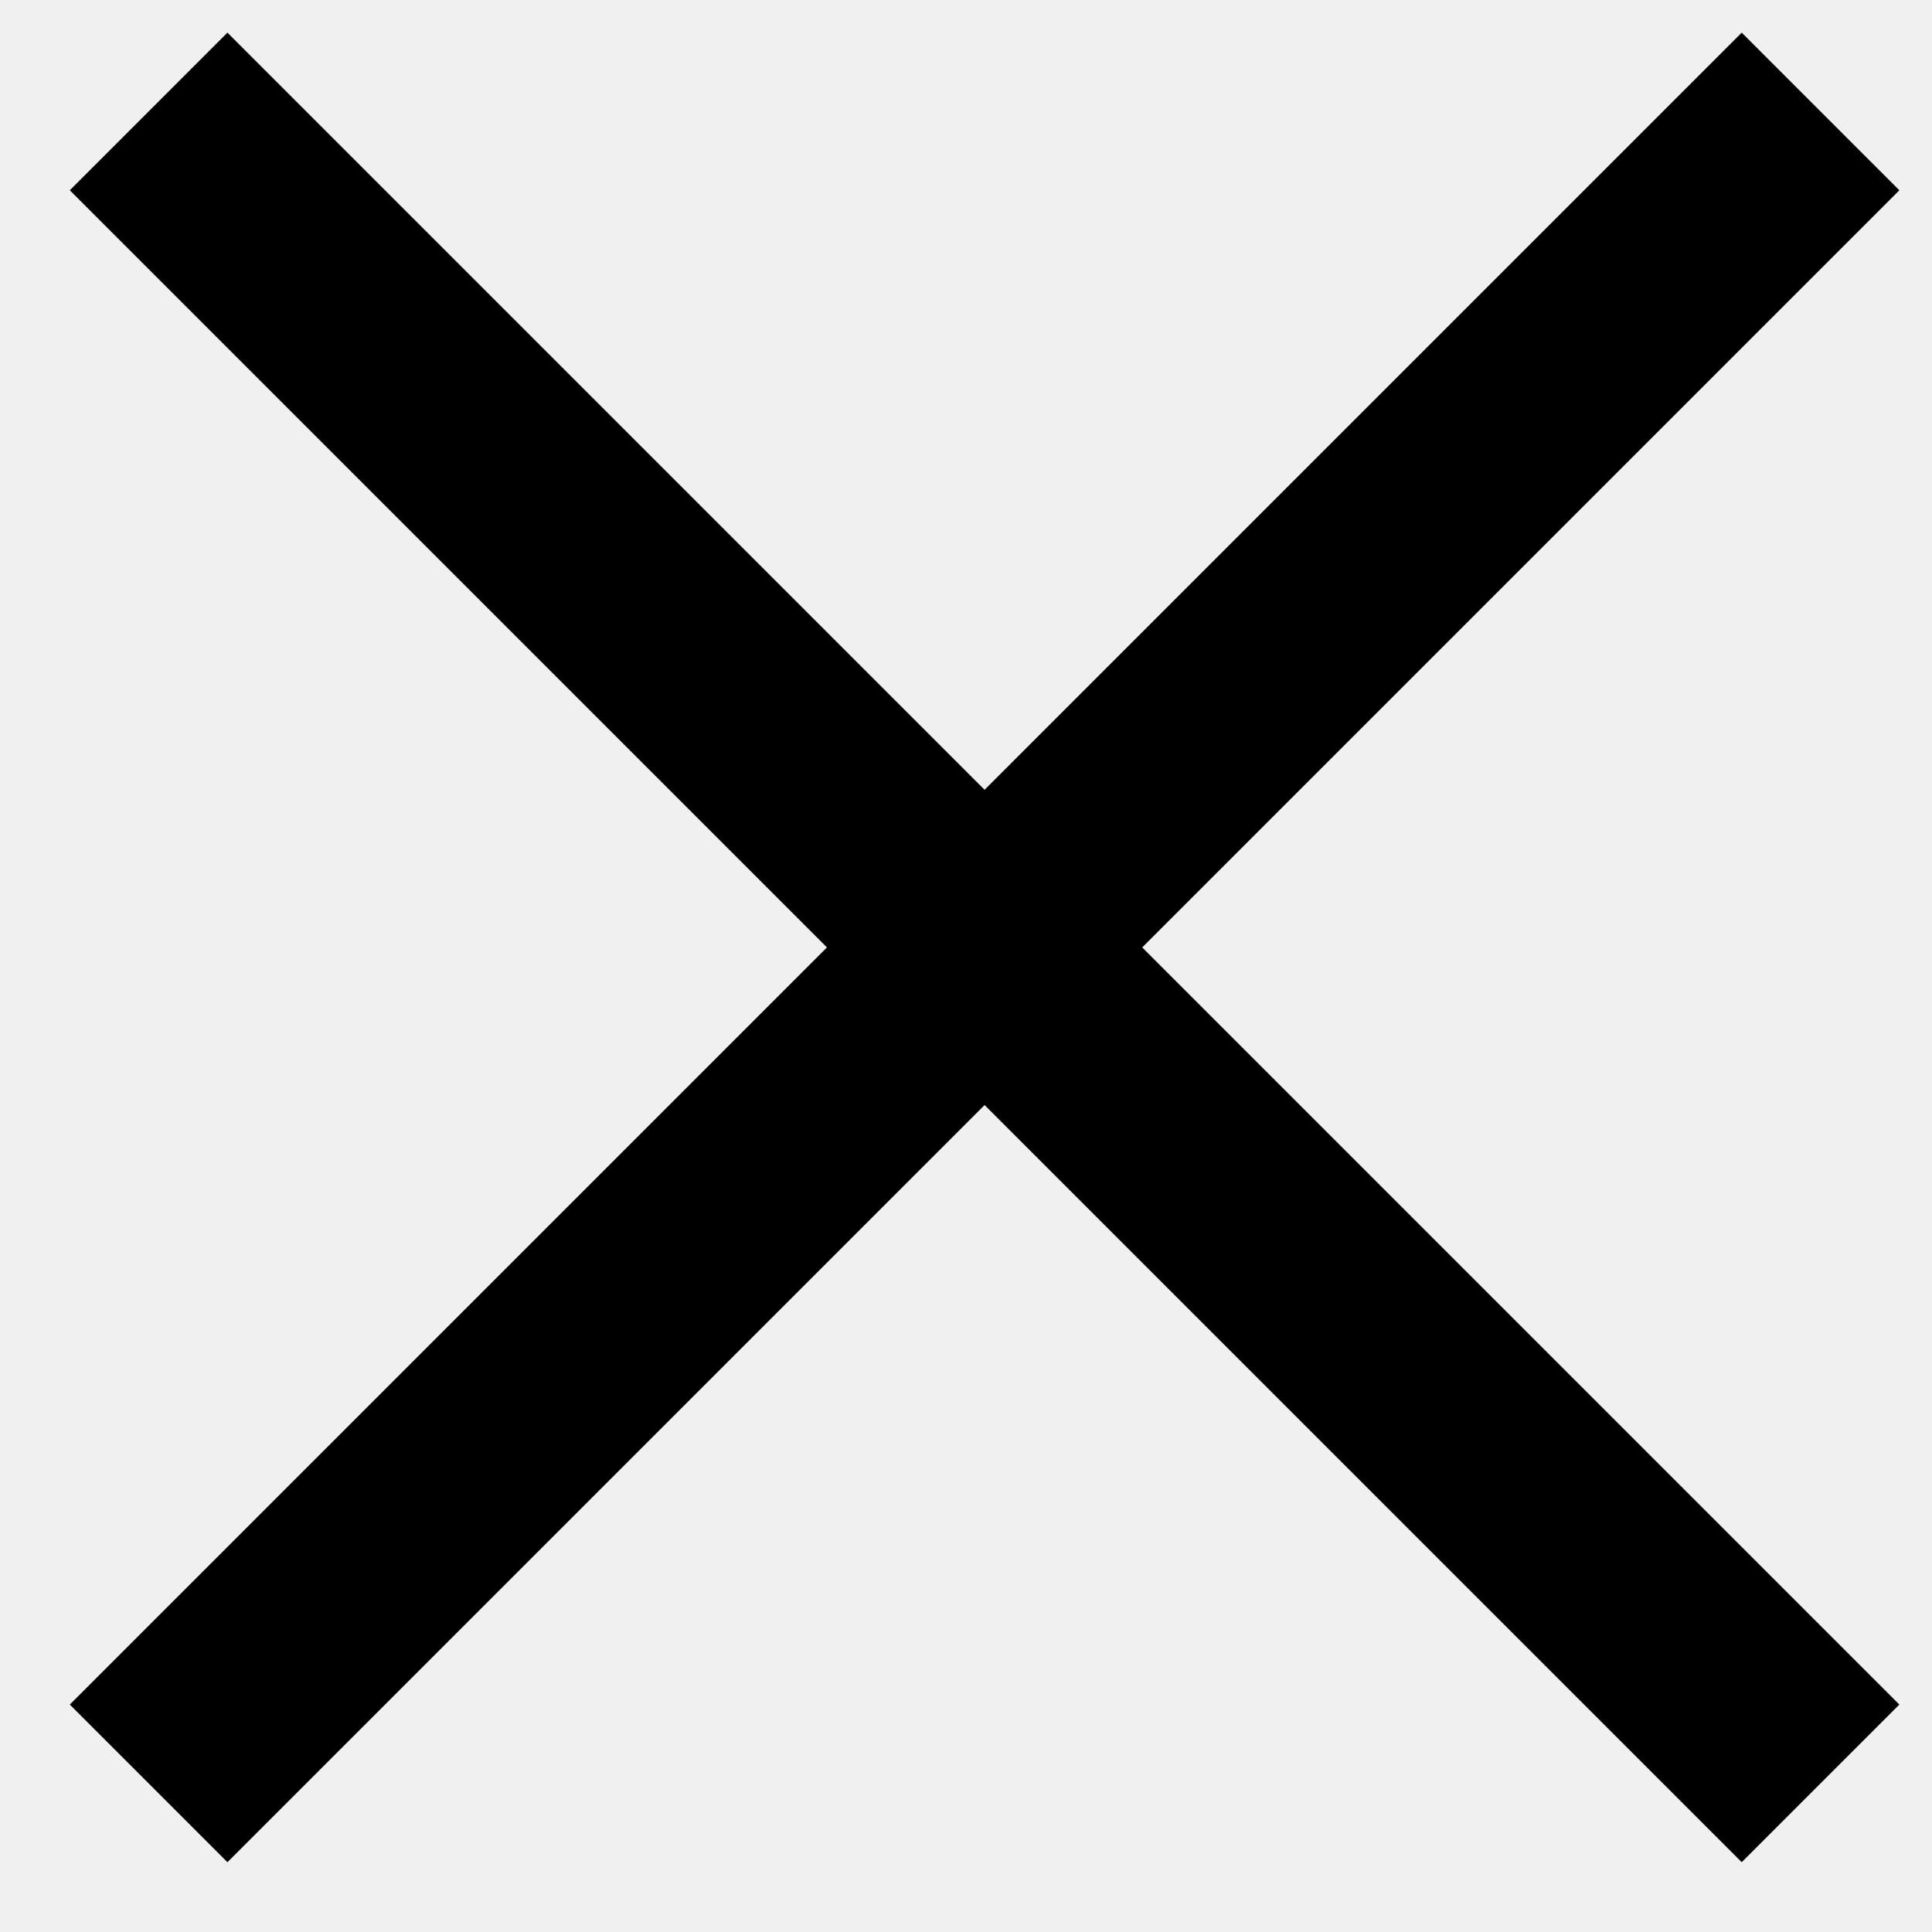
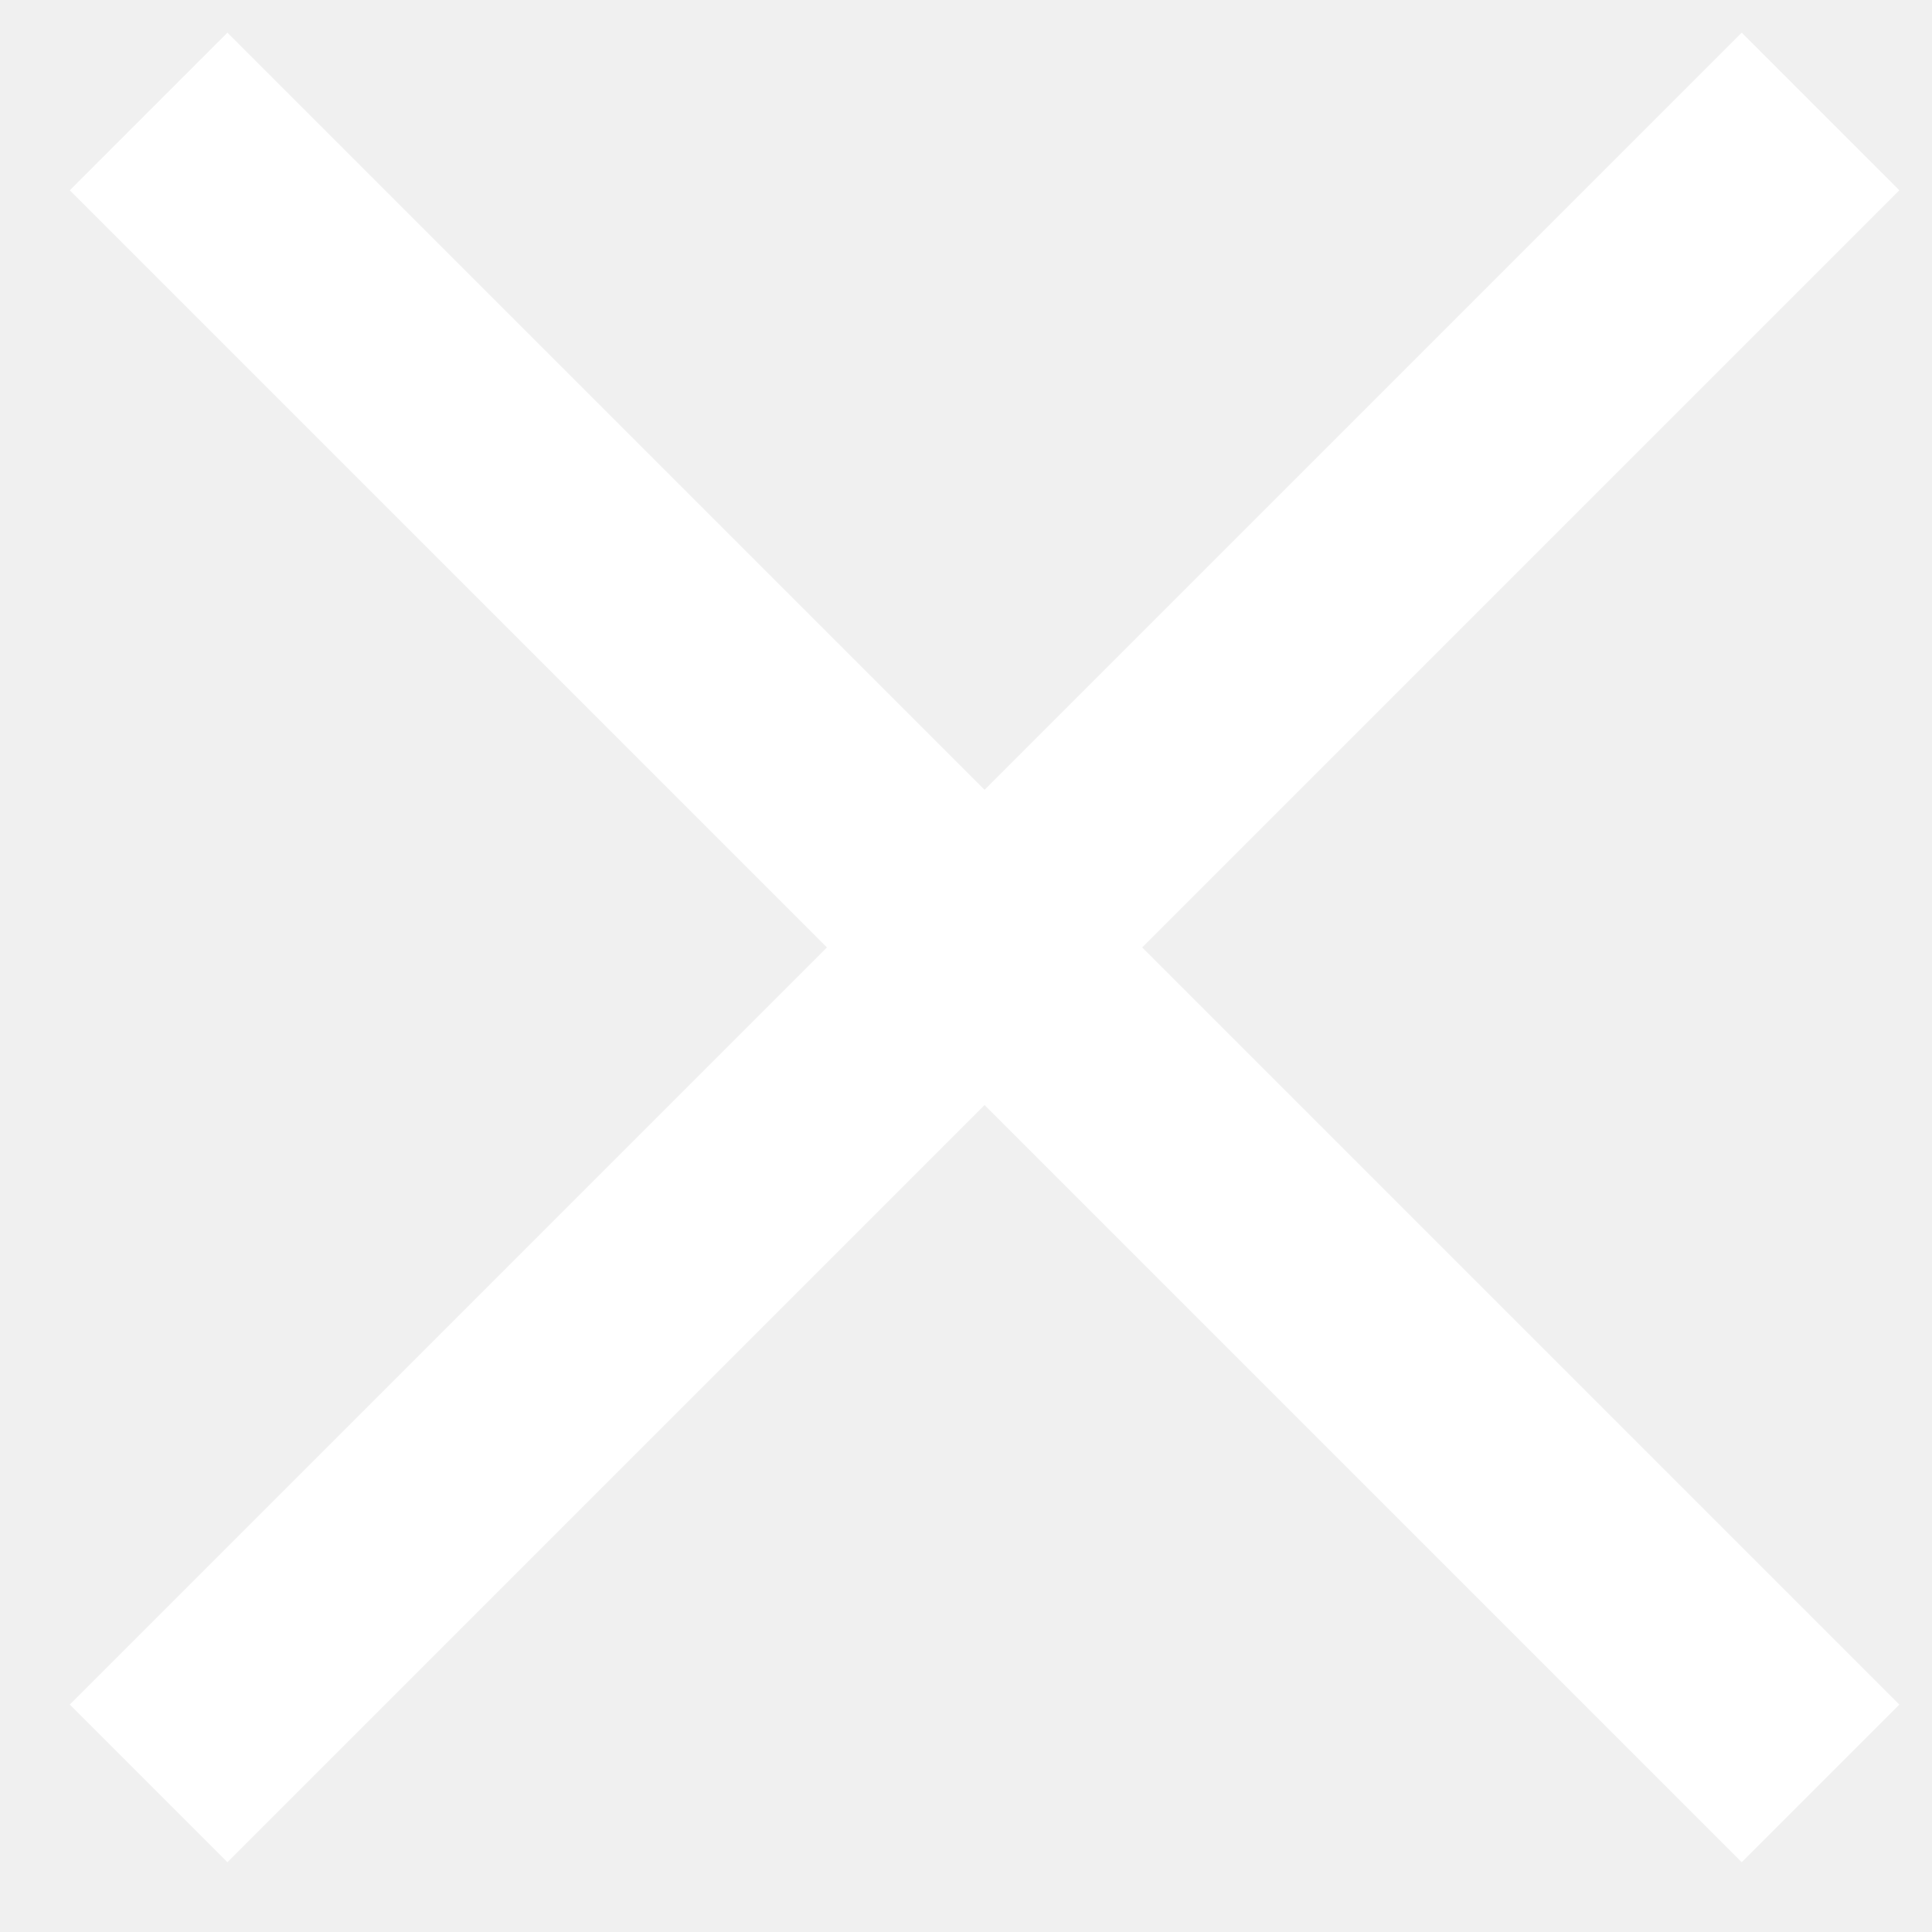
- <svg xmlns="http://www.w3.org/2000/svg" width="26" height="26" viewBox="0 0 26 26" fill="none">
-   <path d="M2 1.5L24.5 24" stroke="black" stroke-width="3" />
-   <path d="M24.5 1.5L2 24" stroke="black" stroke-width="3" />
+ <svg xmlns="http://www.w3.org/2000/svg" version="1.1" id="Layer_1" x="0px" y="0px" viewBox="0 0 26 26" style="enable-background:new 0 0 26 26;" xml:space="preserve">
+   <style type="text/css">
+ 	.st0{fill:none;stroke:#FFFFFF;stroke-width:3;}
+ </style>
+   <path class="st0" d="M2,1.5L24.5,24" />
+   <path class="st0" d="M24.5,1.5L2,24" />
</svg>
